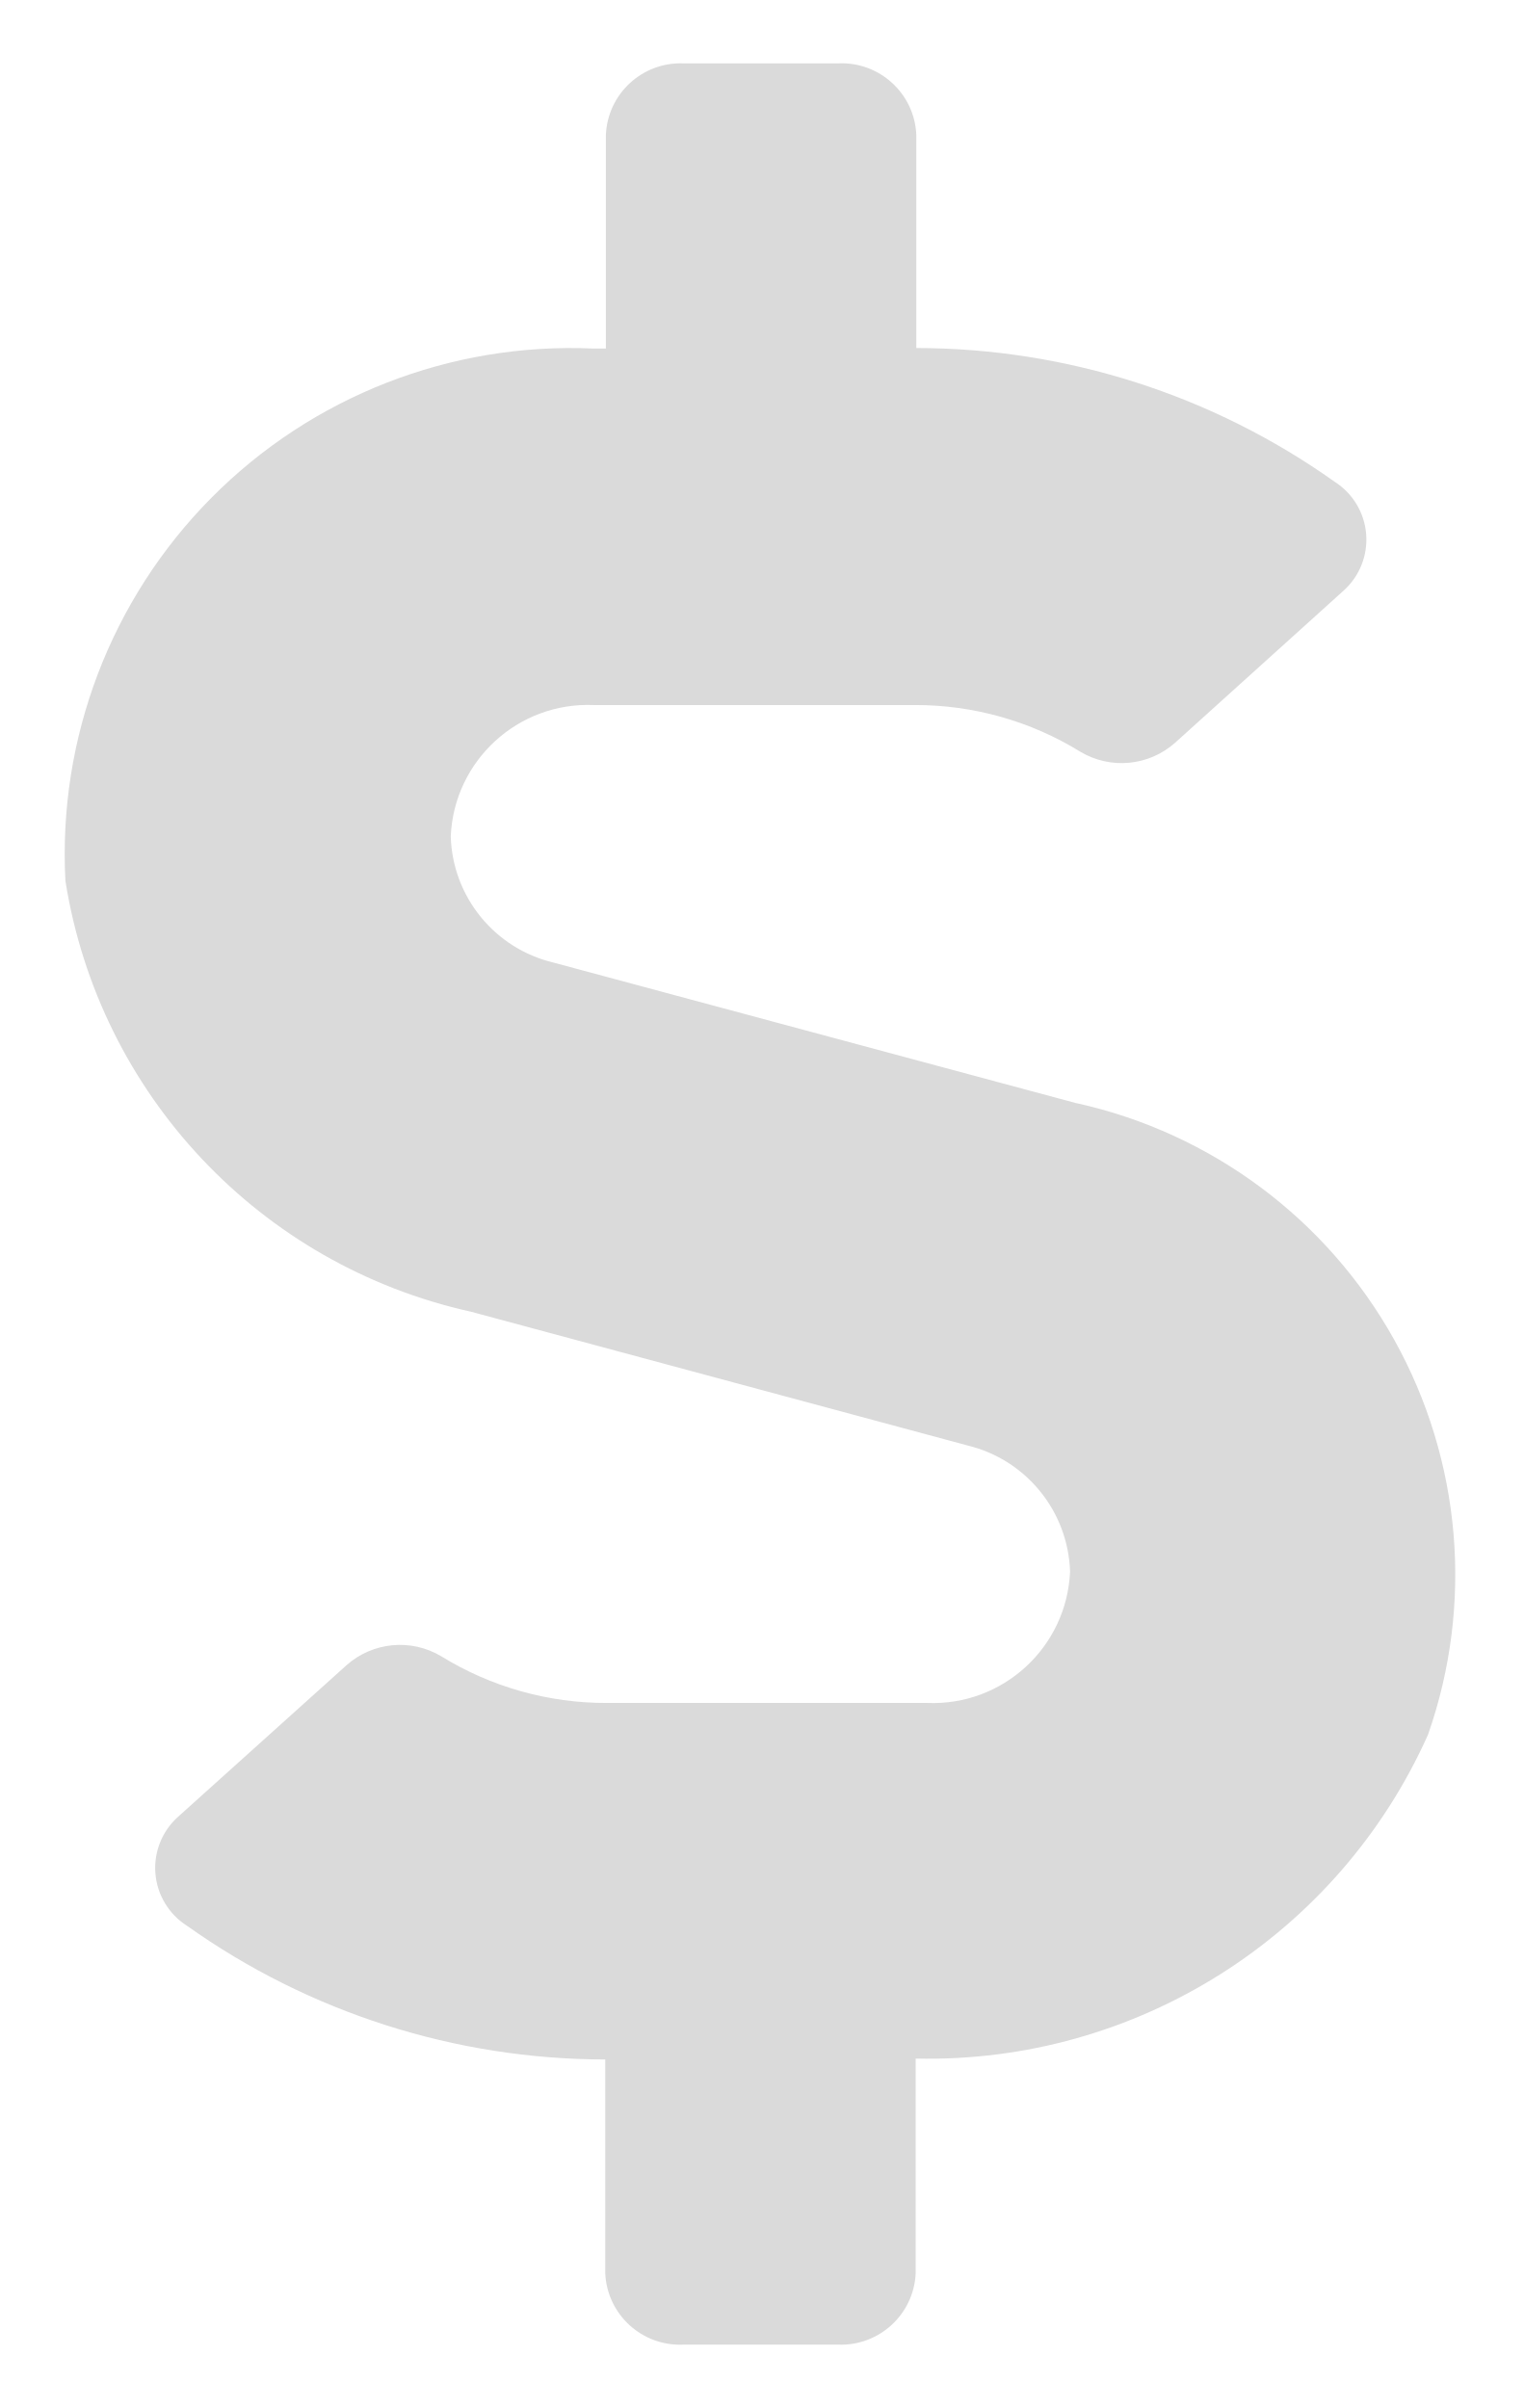
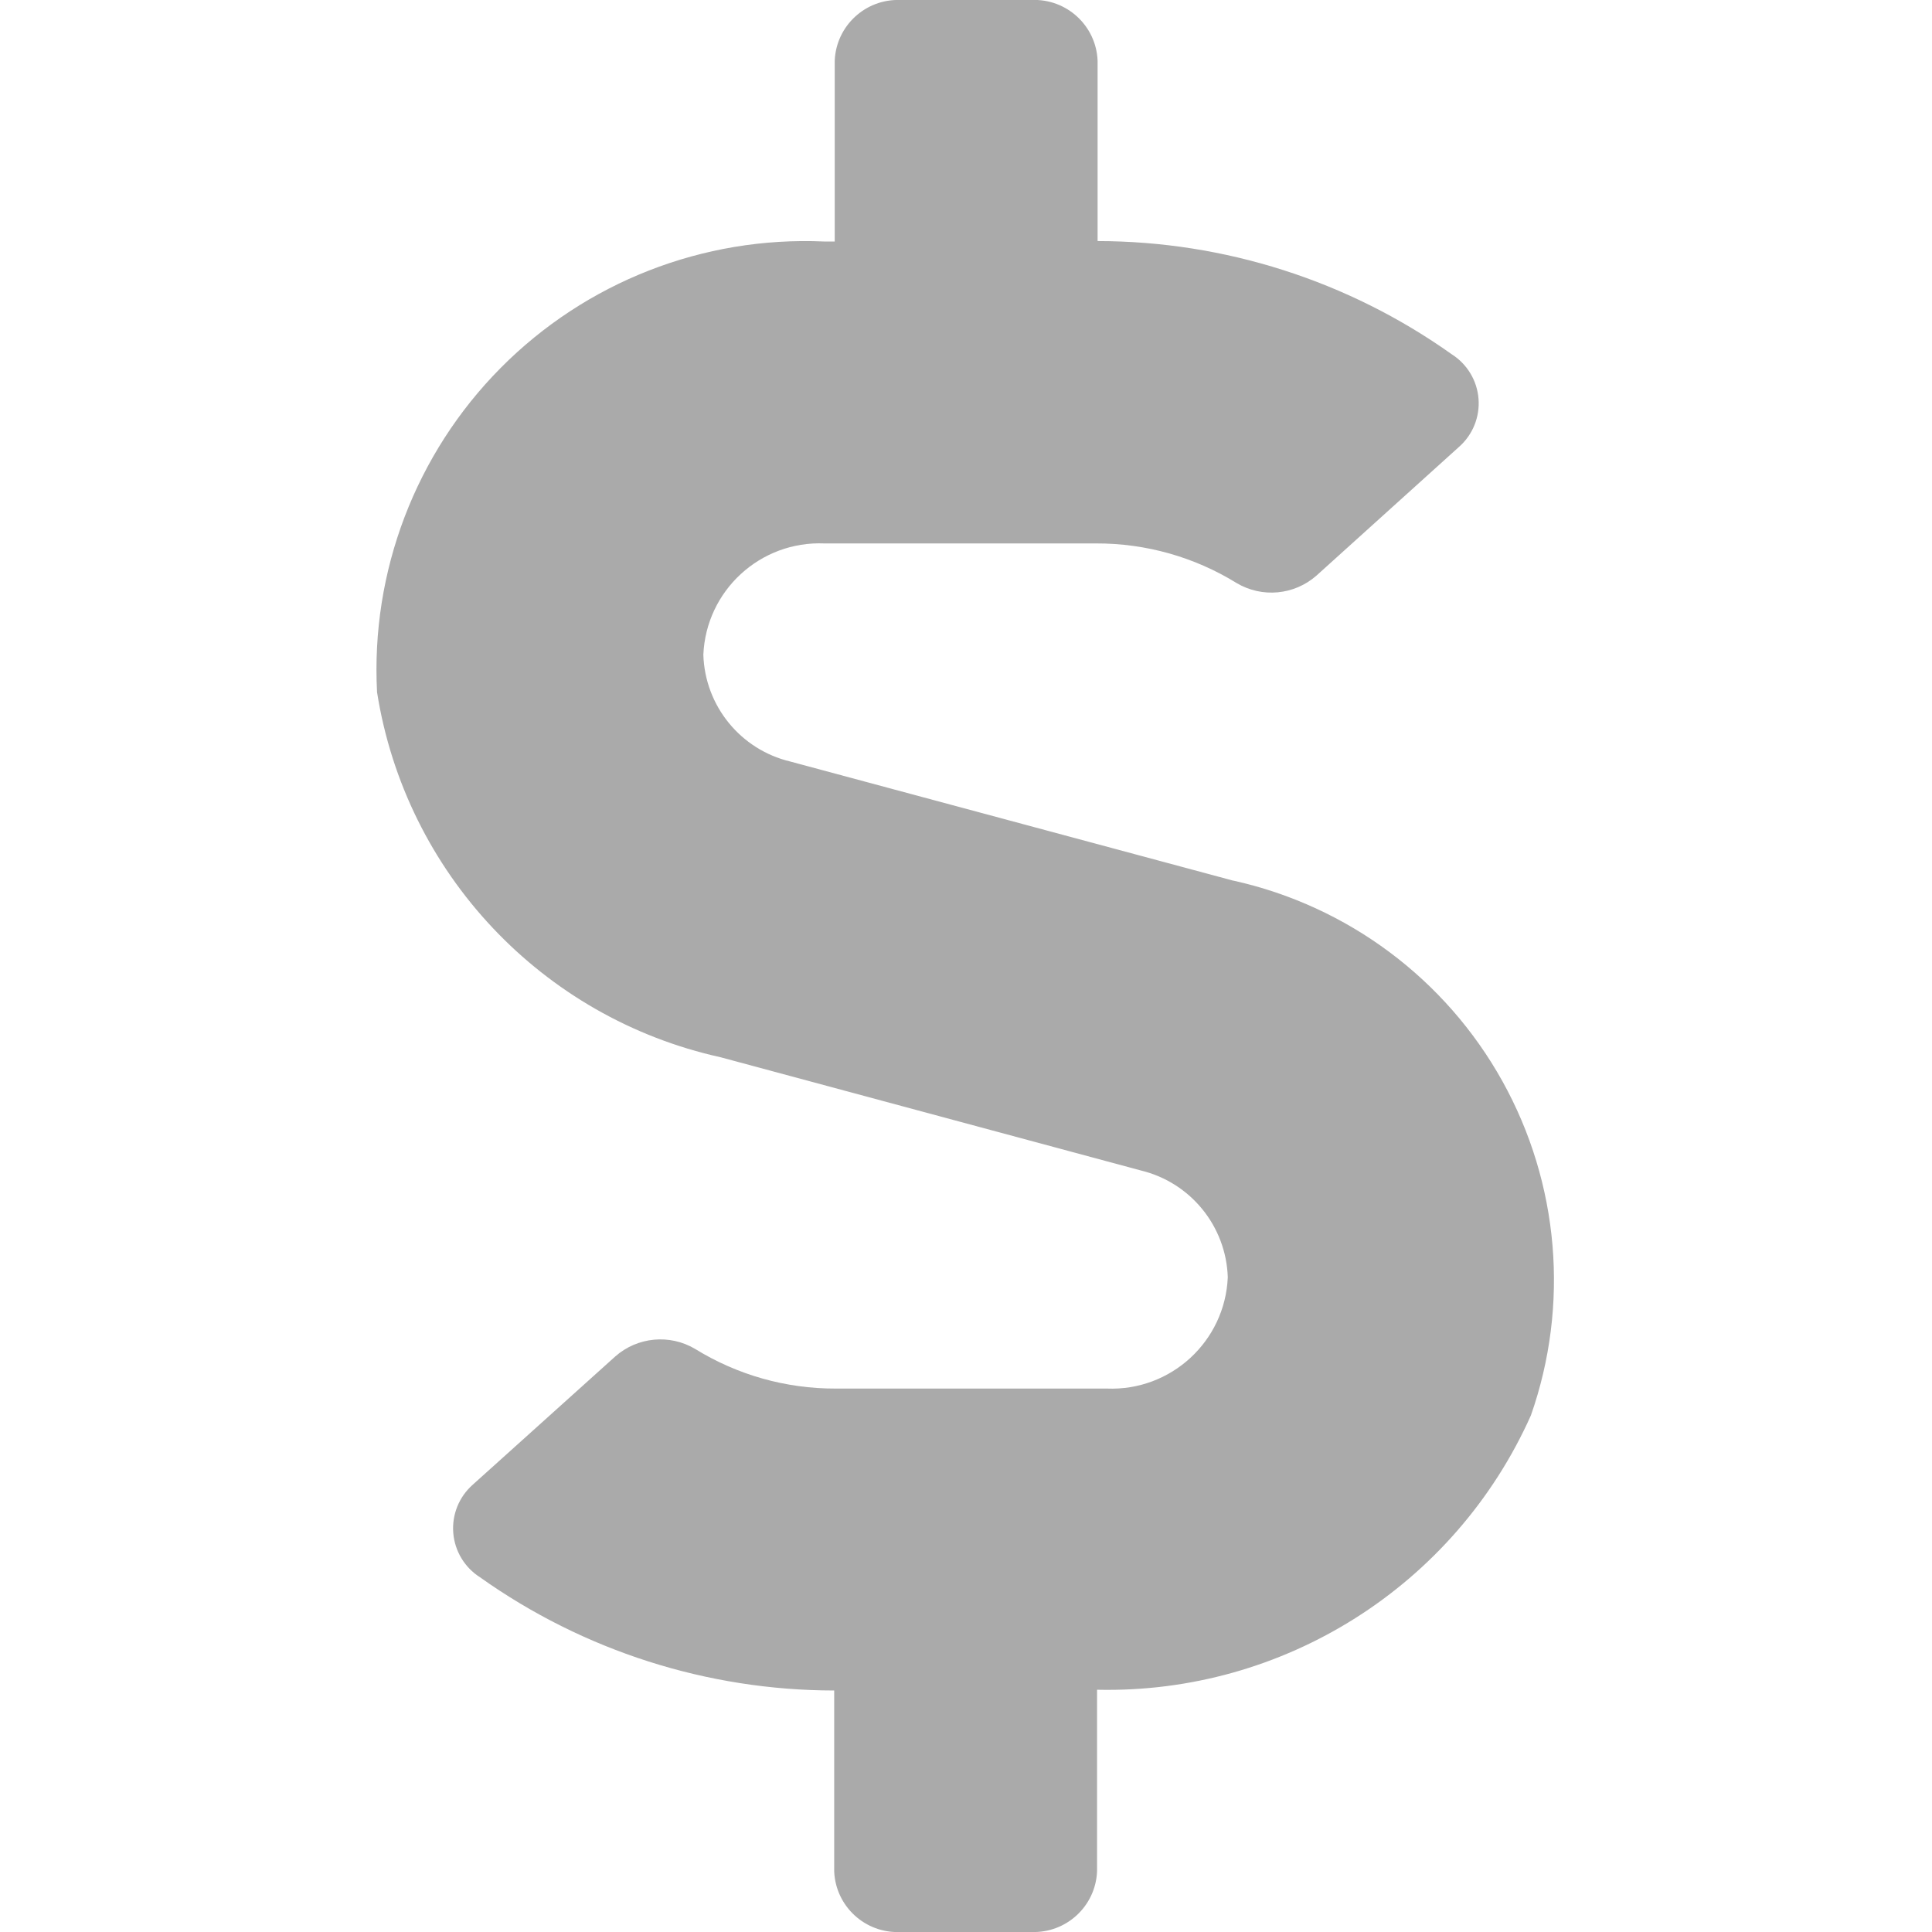
- <svg xmlns="http://www.w3.org/2000/svg" width="12.017" height="19" viewBox="0 0 12.017 19">
-   <path id="dollar-sign" d="M8.027,8.205,3.9,7.095a1.056,1.056,0,0,1-.81-.995A1.084,1.084,0,0,1,4.218,5.063H6.751a2.477,2.477,0,0,1,1.307.369.635.635,0,0,0,.745-.07l1.329-1.2a.541.541,0,0,0-.069-.861,5.706,5.706,0,0,0-3.3-1.055V.563A.59.59,0,0,0,6.147,0H4.925a.59.59,0,0,0-.611.563V2.25h-.1a3.993,3.993,0,0,0-4.164,4.2,4.146,4.146,0,0,0,3.2,3.4l3.916,1.055a1.059,1.059,0,0,1,.81.995,1.084,1.084,0,0,1-1.127,1.037H4.321a2.477,2.477,0,0,1-1.307-.369.635.635,0,0,0-.745.07L.94,13.834a.541.541,0,0,0,.069.861,5.706,5.706,0,0,0,3.3,1.055v1.688A.59.59,0,0,0,4.925,18H6.147a.59.59,0,0,0,.611-.562V15.743A4.32,4.32,0,0,0,10.8,13.187a3.811,3.811,0,0,0-2.77-4.982Z" transform="translate(0.466 0.5)" fill="#dadada" stroke="rgba(0,0,0,0)" stroke-miterlimit="10" stroke-width="1" />
+ <svg xmlns="http://www.w3.org/2000/svg" width="18" height="18" viewBox="0 0 18 18">
+   <g id="Money" transform="translate(-229 -667)">
+     <rect id="Rectangle_62469" data-name="Rectangle 62469" width="18" height="18" transform="translate(229 667)" fill="#aaa" opacity="0" />
+     <path id="dollar-sign" d="M8.027,8.205,3.9,7.095a1.056,1.056,0,0,1-.81-.995A1.084,1.084,0,0,1,4.218,5.063H6.751a2.477,2.477,0,0,1,1.307.369.635.635,0,0,0,.745-.07l1.329-1.2a.541.541,0,0,0-.069-.861,5.706,5.706,0,0,0-3.3-1.055V.563A.59.59,0,0,0,6.147,0H4.925a.59.59,0,0,0-.611.563V2.25h-.1a3.993,3.993,0,0,0-4.164,4.2,4.146,4.146,0,0,0,3.2,3.4l3.916,1.055a1.059,1.059,0,0,1,.81.995,1.084,1.084,0,0,1-1.127,1.037H4.321a2.477,2.477,0,0,1-1.307-.369.635.635,0,0,0-.745.07L.94,13.834a.541.541,0,0,0,.069.861,5.706,5.706,0,0,0,3.3,1.055v1.687A.59.59,0,0,0,4.925,18H6.147a.59.59,0,0,0,.611-.563V15.743A4.32,4.32,0,0,0,10.8,13.187a3.811,3.811,0,0,0-2.77-4.982Z" transform="translate(232.463 667)" fill="#aaa" />
+   </g>
</svg>
